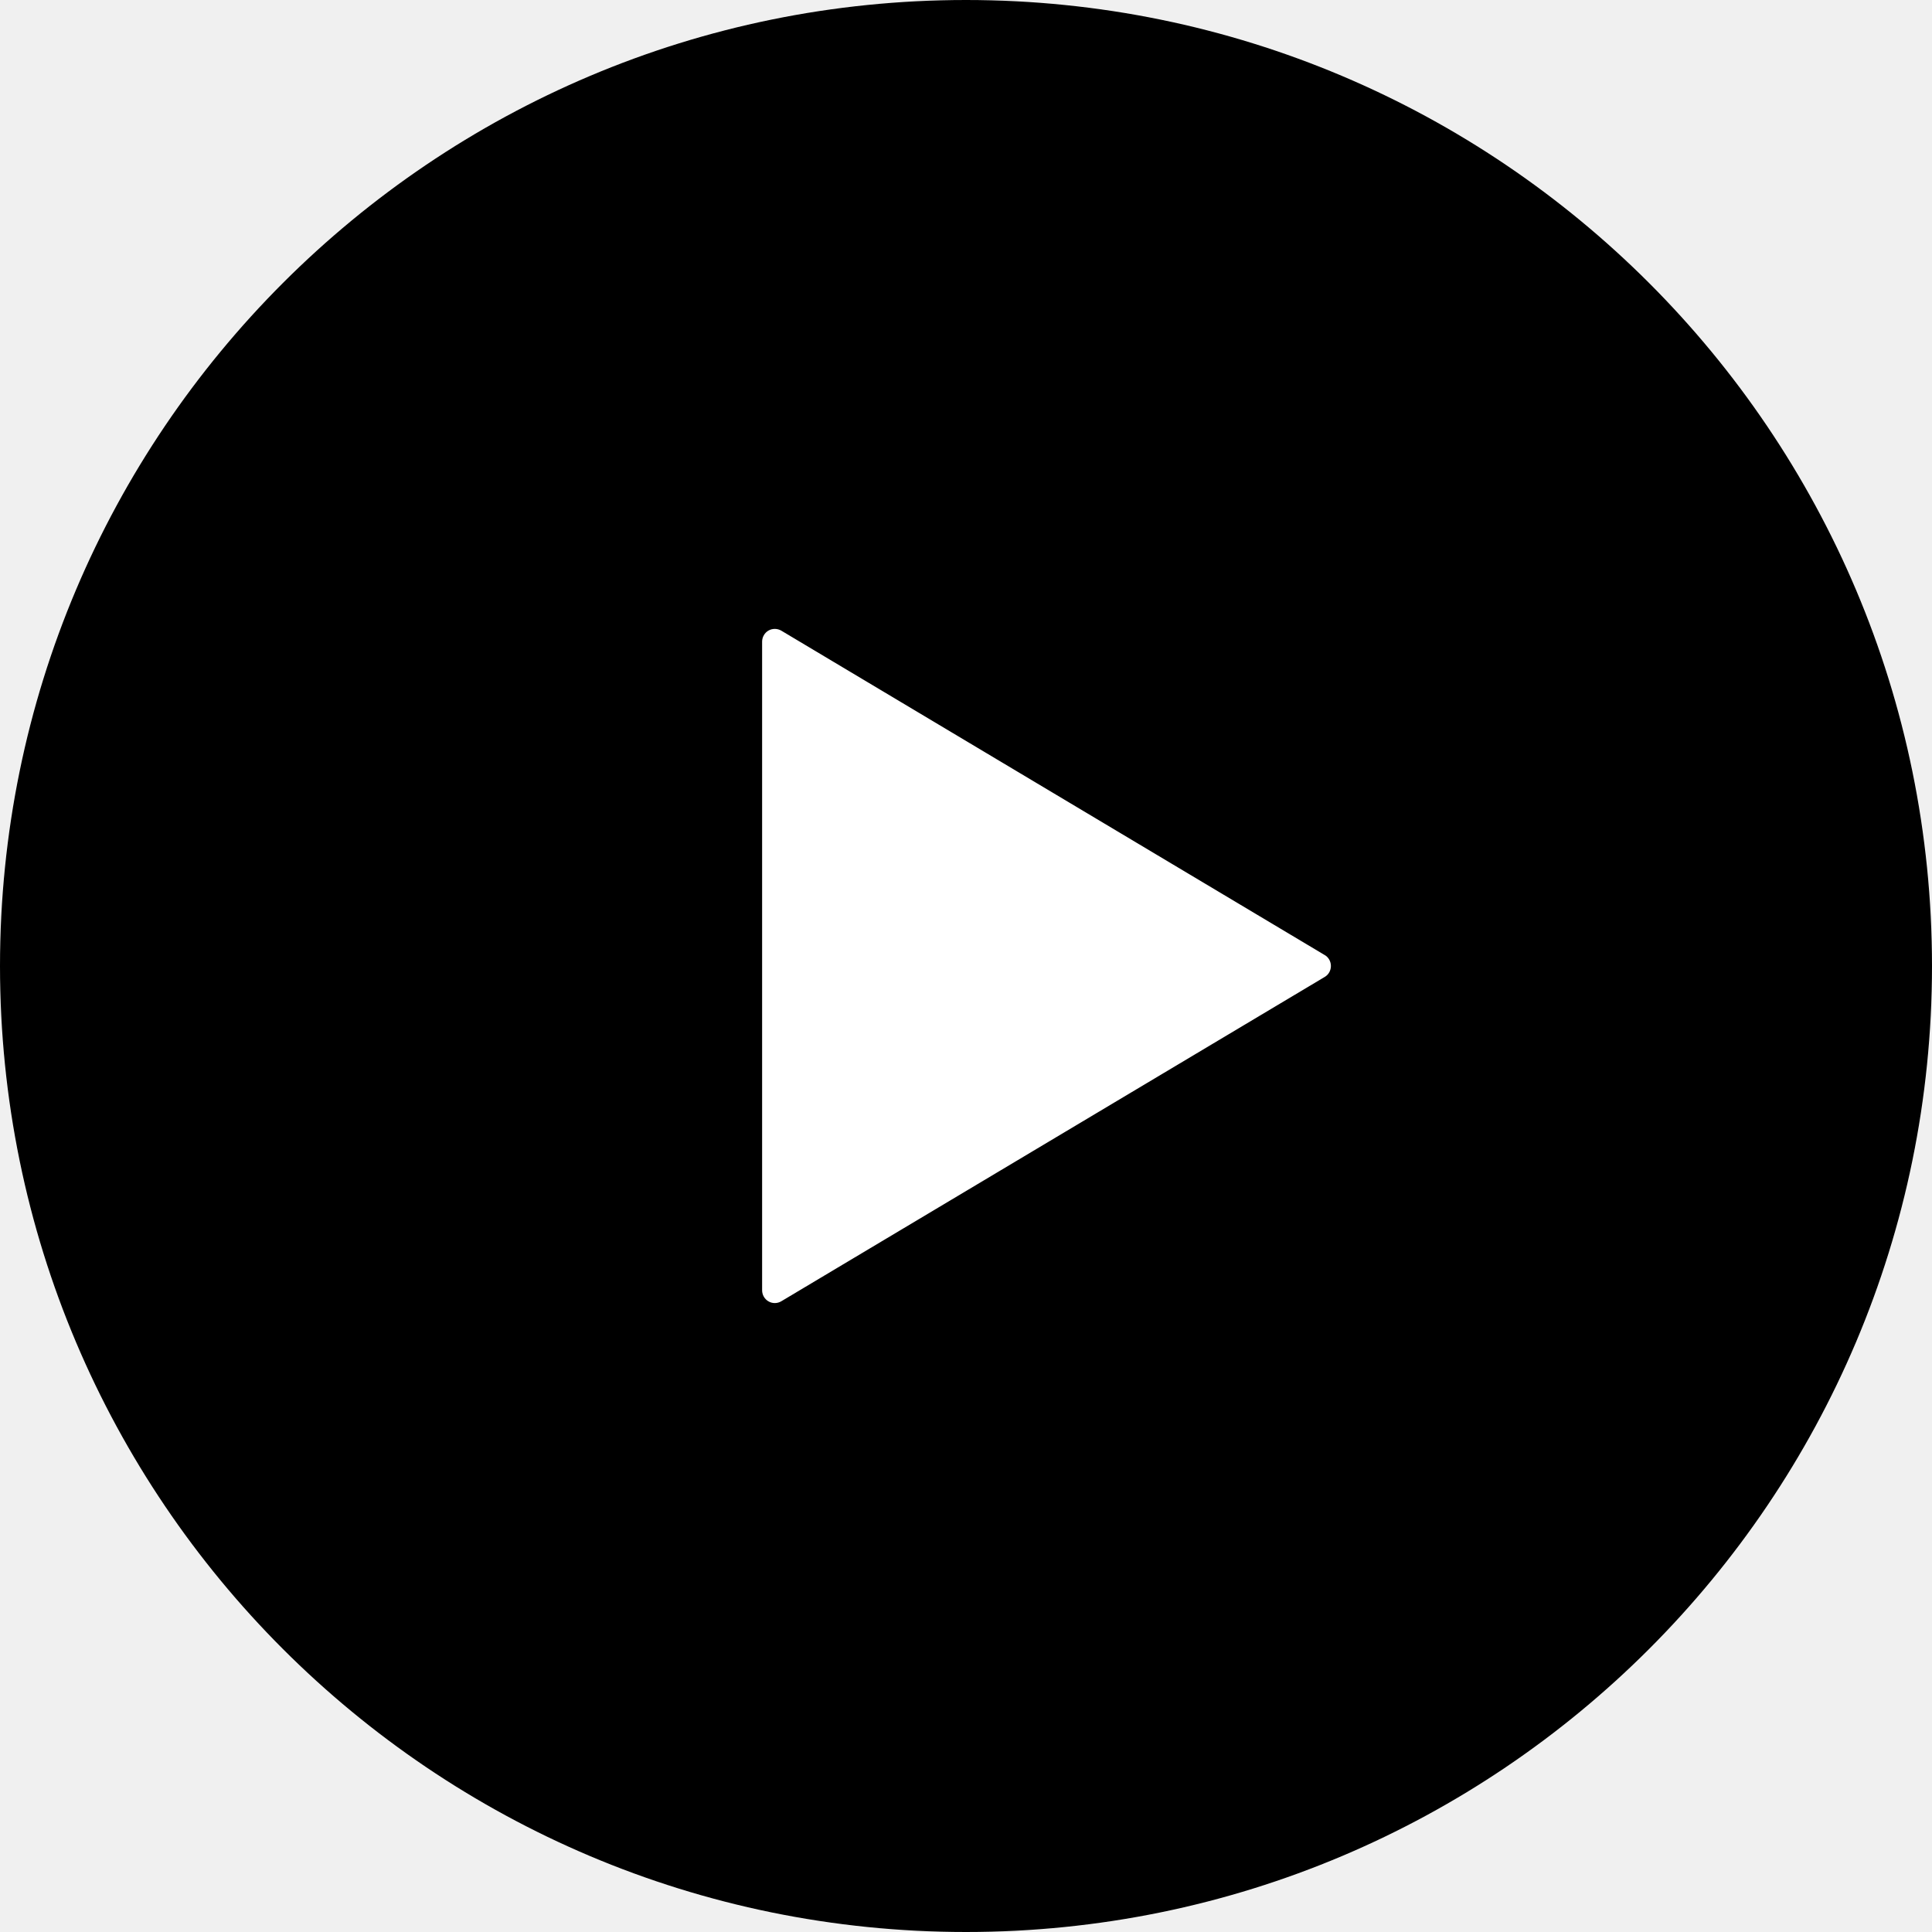
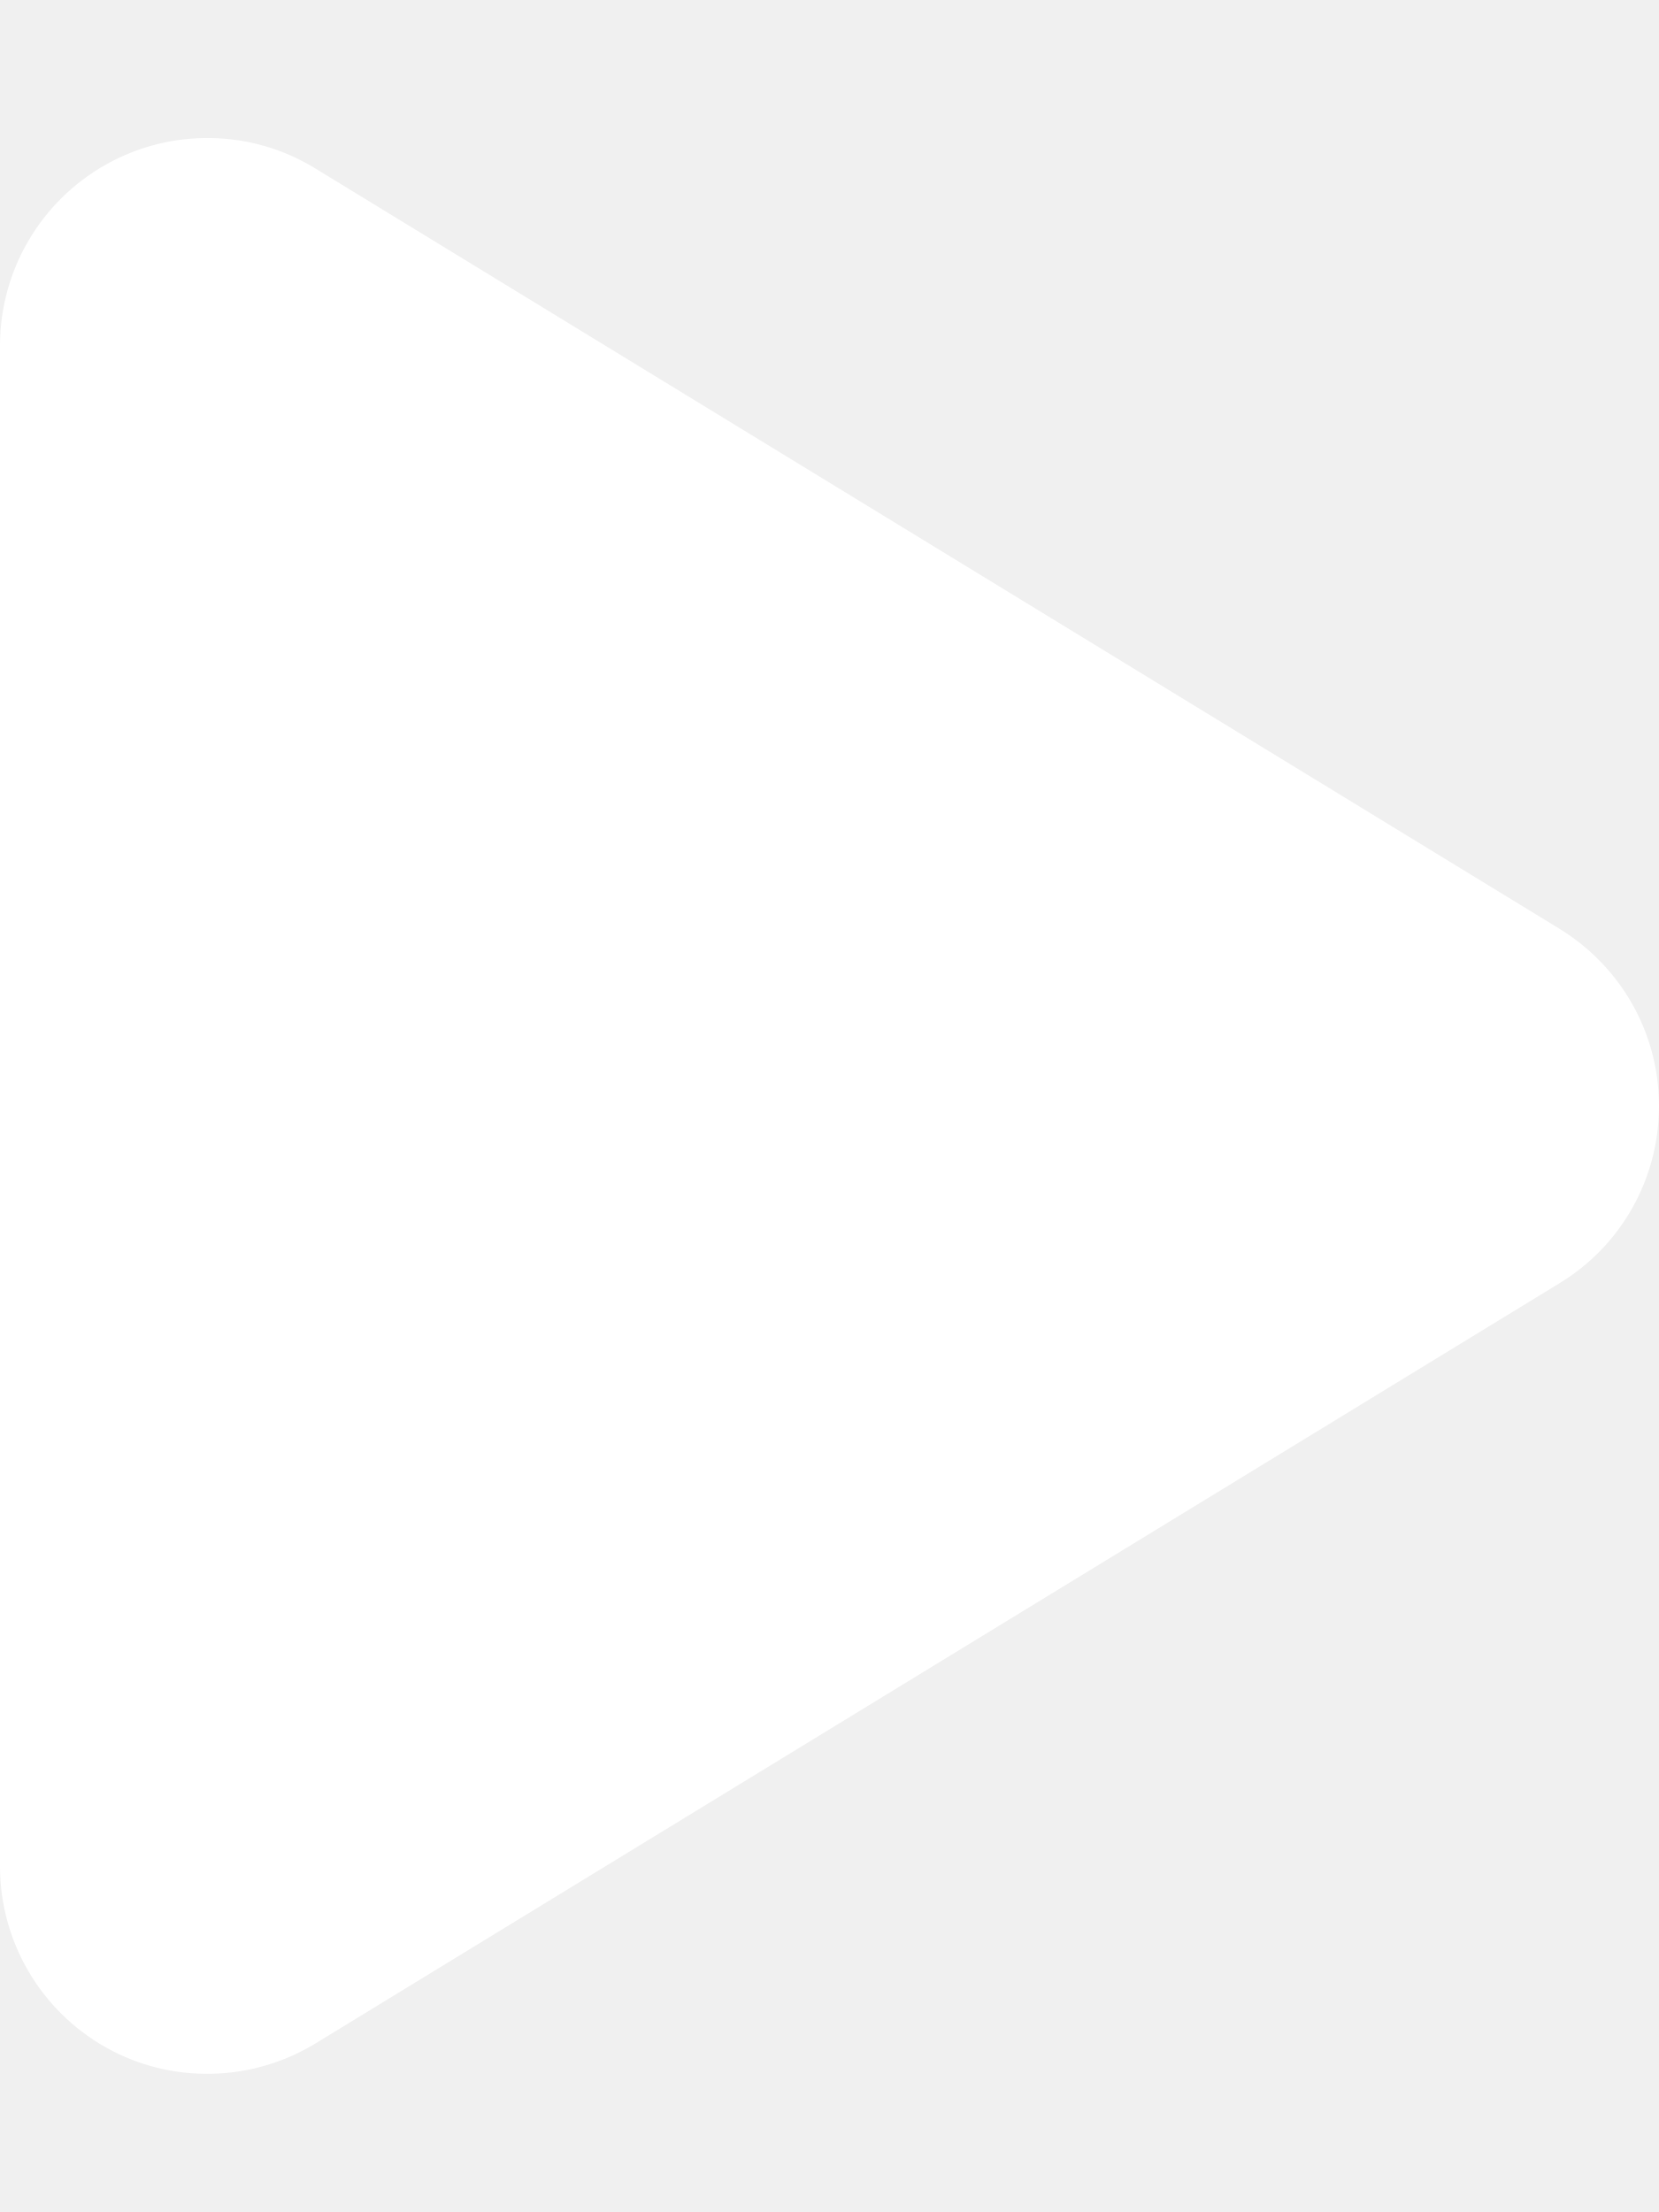
- <svg xmlns="http://www.w3.org/2000/svg" height="152px" width="152px" version="1.1" id="_x32_" viewBox="0 0 512.00 512.00" xml:space="preserve" fill="#000000">
-   <g id="SVGRepo_bgCarrier" stroke-width="0">
-     <rect x="0" y="0" width="512.00" height="512.00" rx="256" fill="#ffffff" strokewidth="0" />
-   </g>
-   <g id="SVGRepo_tracerCarrier" stroke-linecap="round" stroke-linejoin="round" />
-   <g id="SVGRepo_iconCarrier">
-     <style type="text/css"> .st0{fill:#000000;} </style>
-     <g>
-       <path class="st0" d="M256,0C114.625,0,0,114.625,0,256c0,141.374,114.625,256,256,256c141.374,0,256-114.626,256-256 C512,114.625,397.374,0,256,0z M351.062,258.898l-144,85.945c-1.031,0.626-2.344,0.657-3.406,0.031 c-1.031-0.594-1.687-1.702-1.687-2.937v-85.946v-85.946c0-1.218,0.656-2.343,1.687-2.938c1.062-0.609,2.375-0.578,3.406,0.031 l144,85.962c1.031,0.586,1.641,1.718,1.641,2.89C352.703,257.187,352.094,258.297,351.062,258.898z" />
-     </g>
-   </g>
+ <svg xmlns="http://www.w3.org/2000/svg" height="3.75em" viewBox="0 0 384 512">
+   <style>svg{fill:#ffffff}</style>
+   <path d="M73 39c-14.8-9.1-33.4-9.4-48.5-.9S0 62.6 0 80V432c0 17.4 9.4 33.4 24.5 41.9s33.7 8.1 48.5-.9L361 297c14.3-8.7 23-24.2 23-41s-8.7-32.2-23-41L73 39z" />
</svg>
